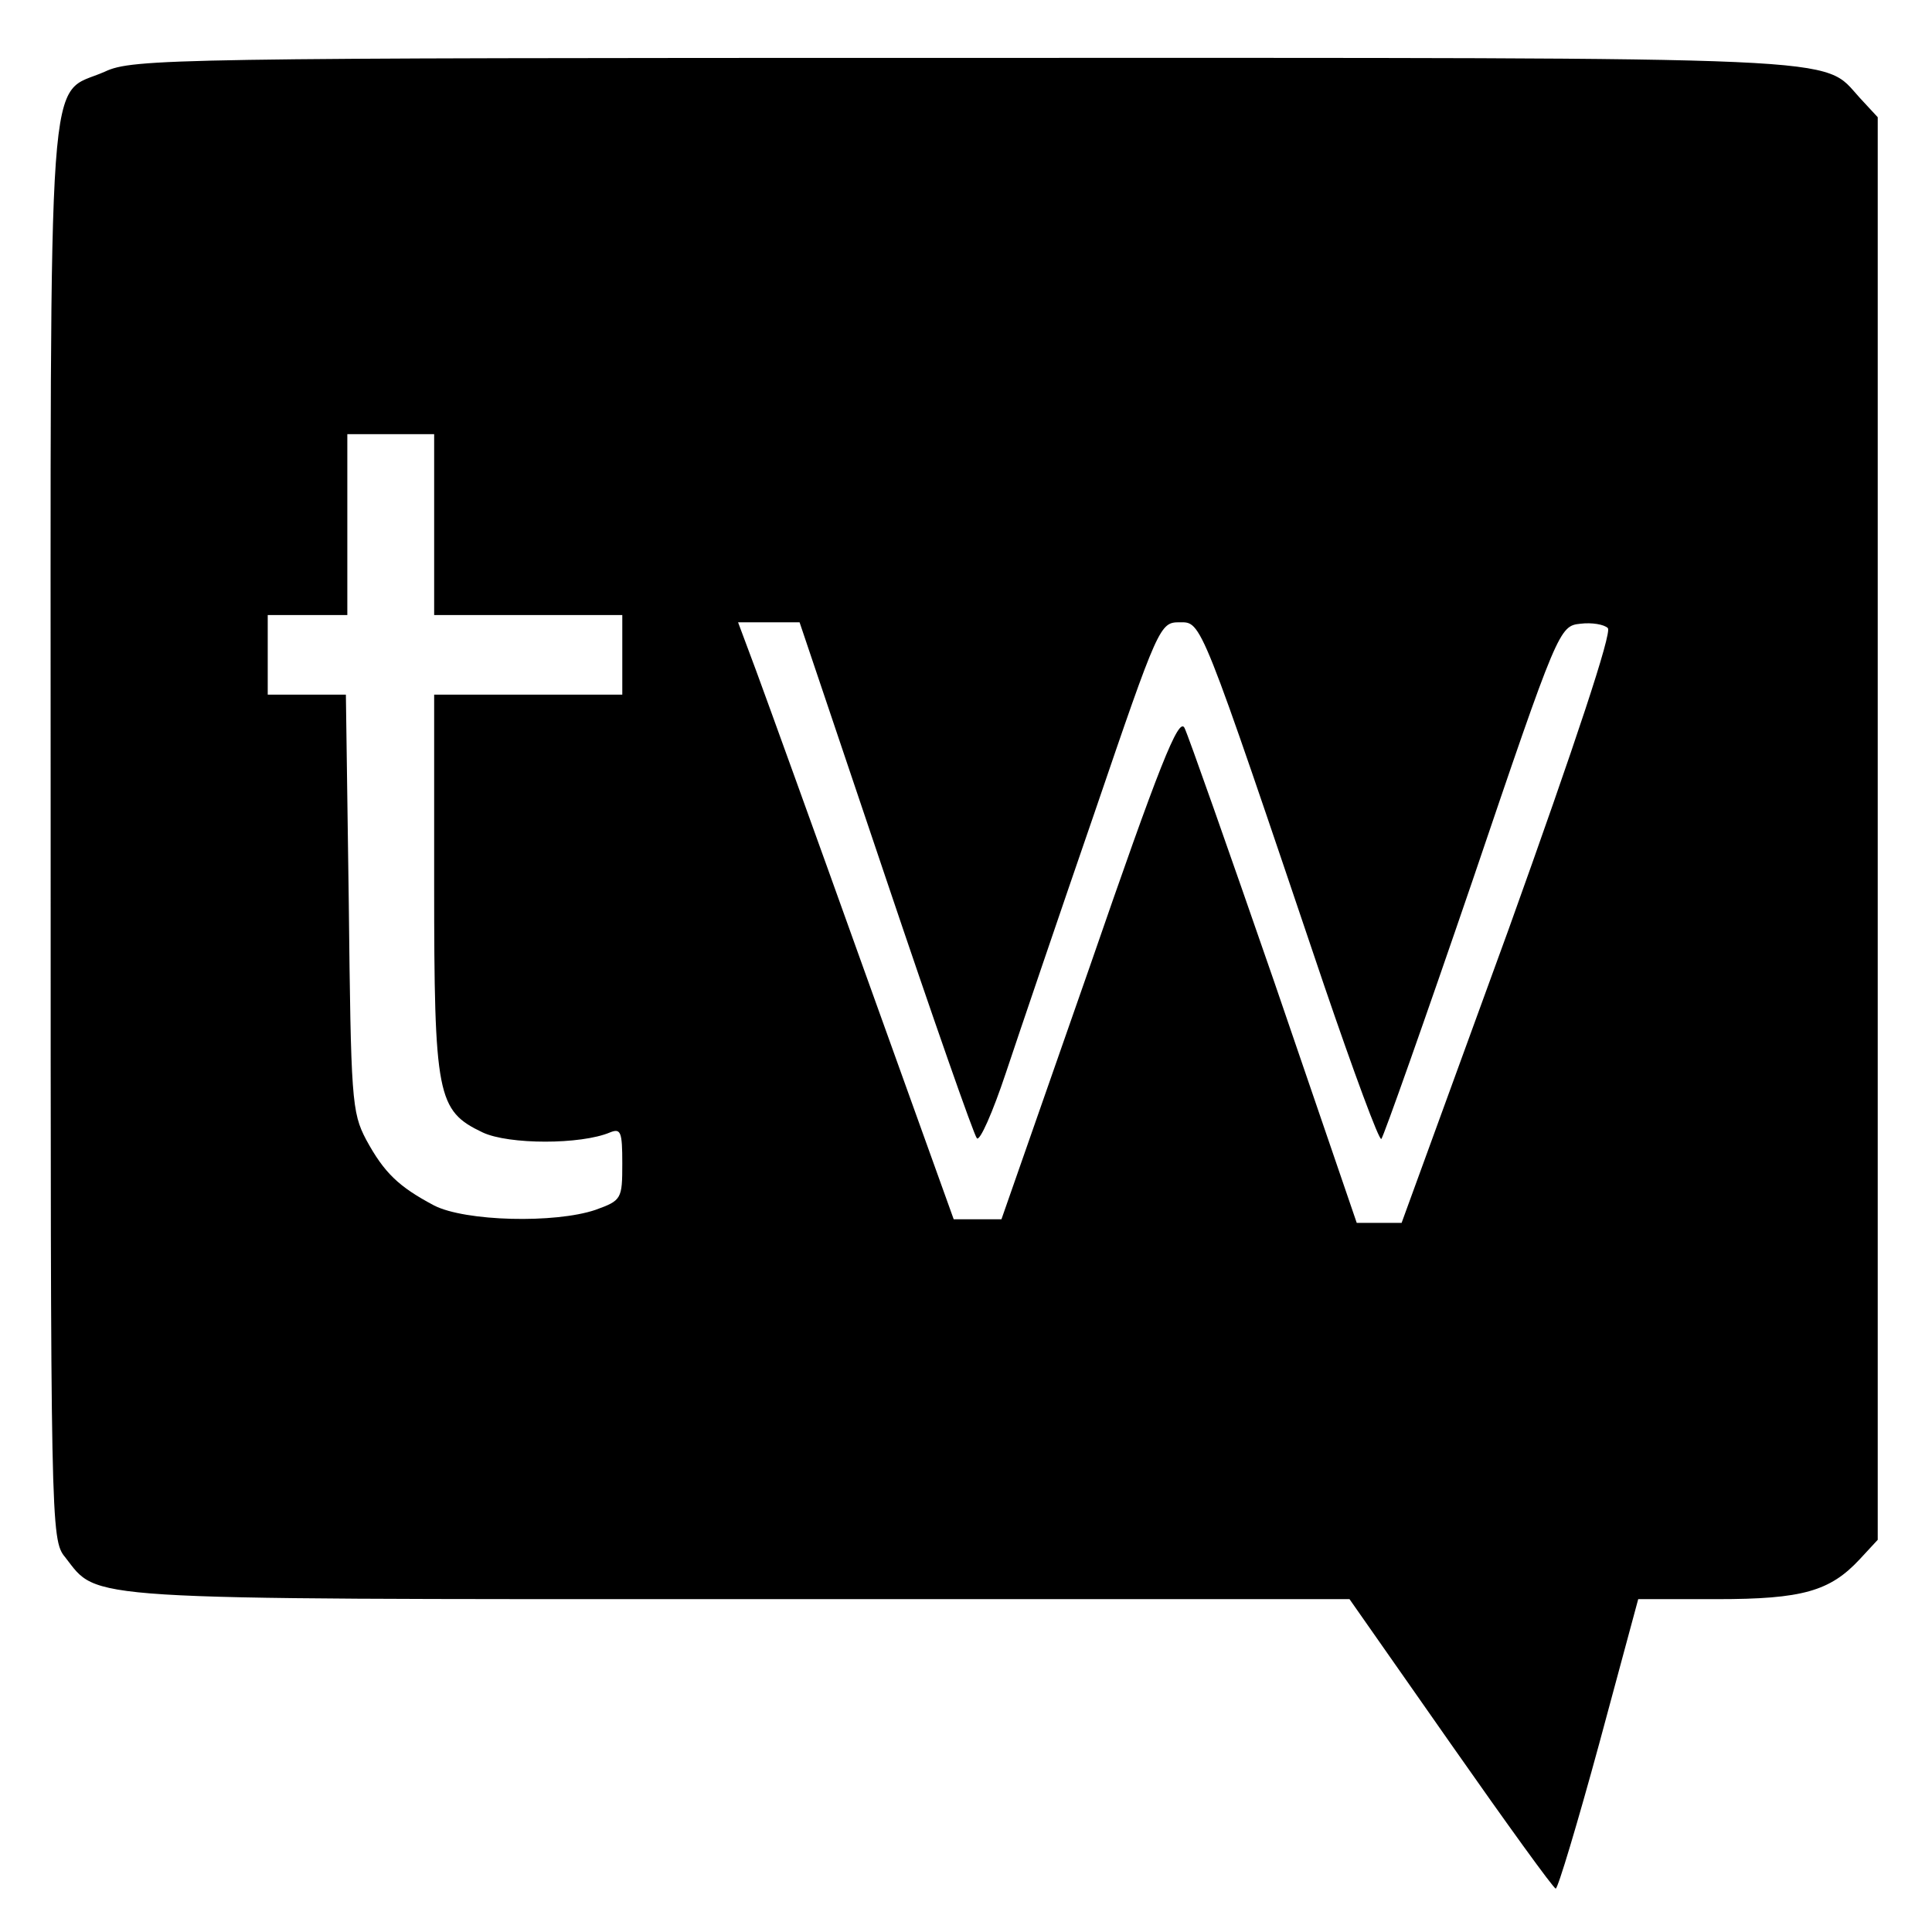
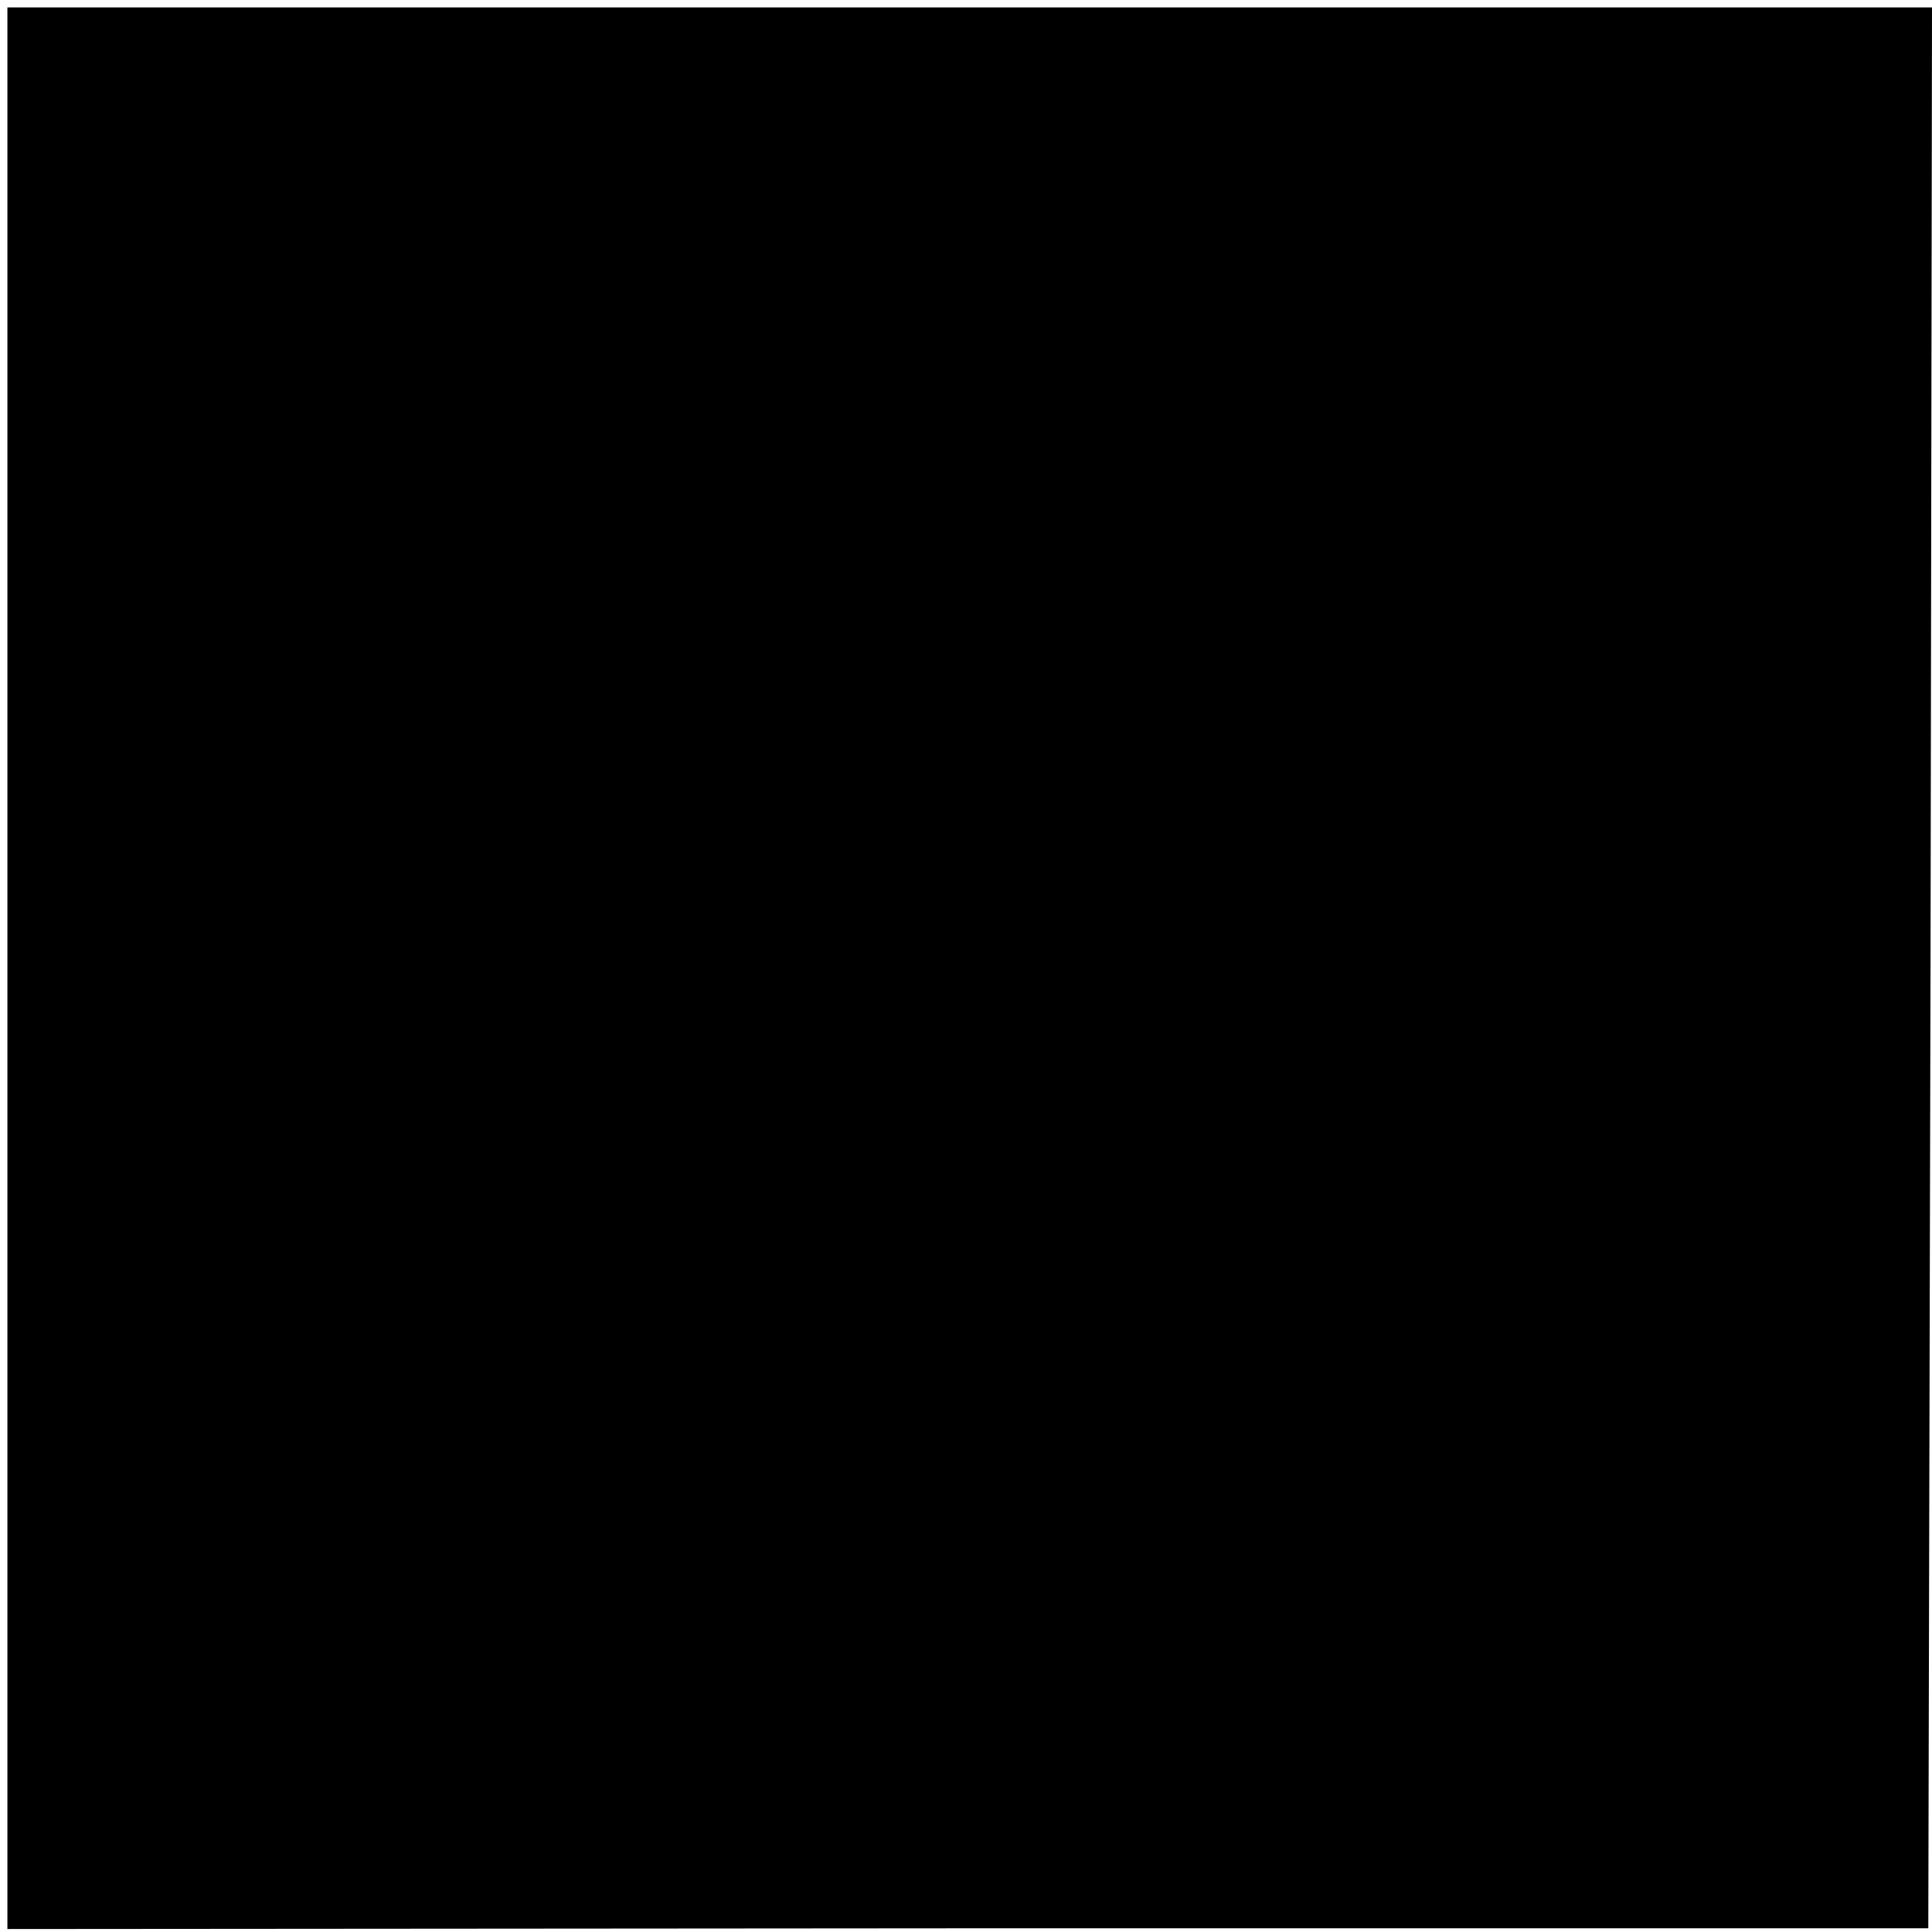
- <svg xmlns="http://www.w3.org/2000/svg" version="1" width="356" height="356" viewBox="0 0 267 267">
-   <path d="M14.5 9.9C6.4 13.5 7 5 7 114.8c0 96 0 98 2 100.4 4.7 6 .9 5.8 93.2 5.8h84.3l14 20c7.7 11 14.2 20 14.5 20 .3 0 3-9 6-20l5.4-20h10.9c11.8 0 15.6-1.1 19.7-5.5l2.5-2.7V16.2l-2.5-2.7c-5.3-5.8.7-5.5-123.7-5.5-109.2 0-115 .1-118.8 1.9zM60 72.5V85h26v11H60v26.1c0 29.4.4 31.4 6.7 34.4 3.6 1.7 13.6 1.7 17.6 0 1.5-.6 1.7-.1 1.7 4.3 0 4.9-.1 5.1-3.7 6.4-5.6 1.9-18 1.6-22.3-.6-4.9-2.6-6.9-4.5-9.4-9.1-2-3.8-2.1-5.6-2.4-32.8L47.8 96H37V85h11V60h12v12.5zm62.4 48.8c6.5 19.3 12.2 35.6 12.6 36 .4.5 2.2-3.6 4-9 1.8-5.4 7.3-21.6 12.3-36.1 8.8-25.8 9-26.2 11.7-26.2 3.1 0 2.7-1 20 50.2 4.1 12 7.6 21.5 7.9 21.2.3-.3 6-16.4 12.6-35.7 11.8-34.8 12-35.2 14.9-35.5 1.6-.2 3.3.1 3.8.6.6.6-4.4 15.7-13.7 41.6L193.7 169h-6.2l-11.4-33.3c-6.3-18.2-11.9-34.1-12.4-35.1-.8-1.6-3.5 5.2-13.1 33l-12.2 34.9h-6.6L119.4 134c-6.8-19-13.5-37.5-14.9-41.3L102 86h8.5l11.9 35.3z" />
+ <svg xmlns="http://www.w3.org/2000/svg" version="1.0" width="261pt" height="261pt" viewBox="0 0 261 261" preserveAspectRatio="xMidYMid meet">
+   <g transform="translate(0,261) scale(0.1,-0.1)" fill="#000000" stroke="none">
+     <path d="M10 1302 l0 -1298 1298 1 1297 0 3 1298 2 1297 -1300 0 -1300 0 0 -1298z" />
+   </g>
</svg>
